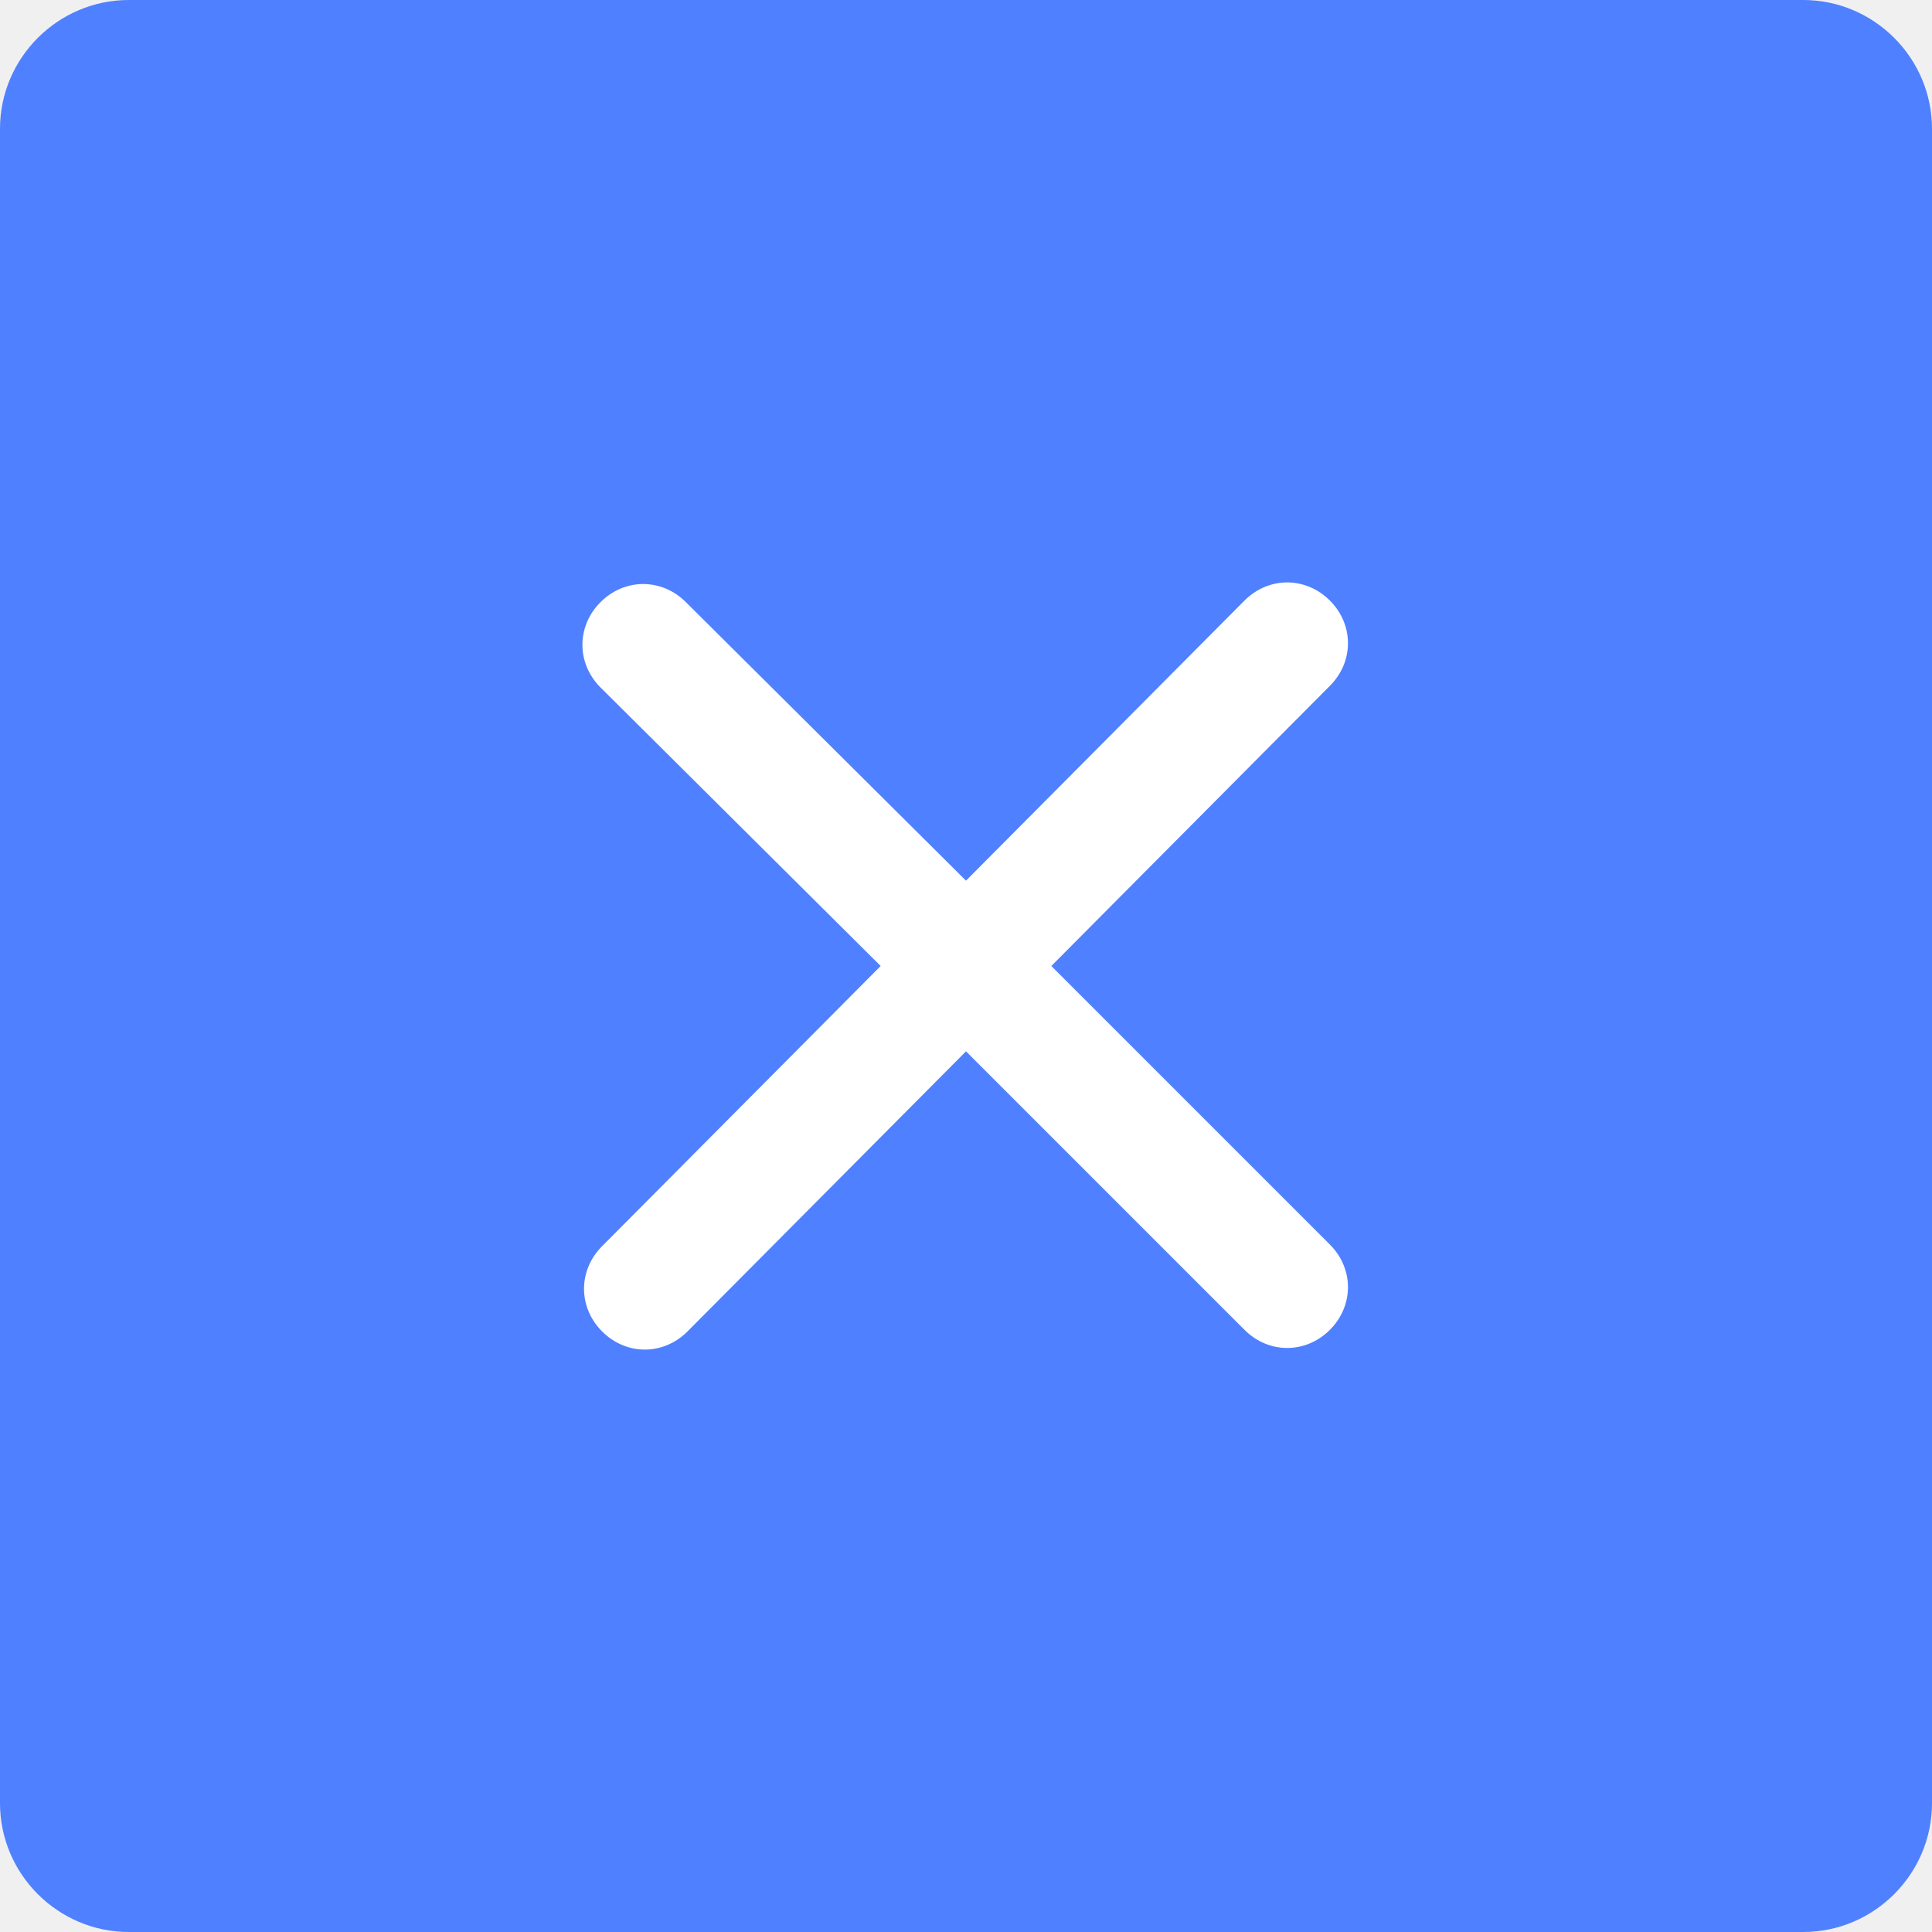
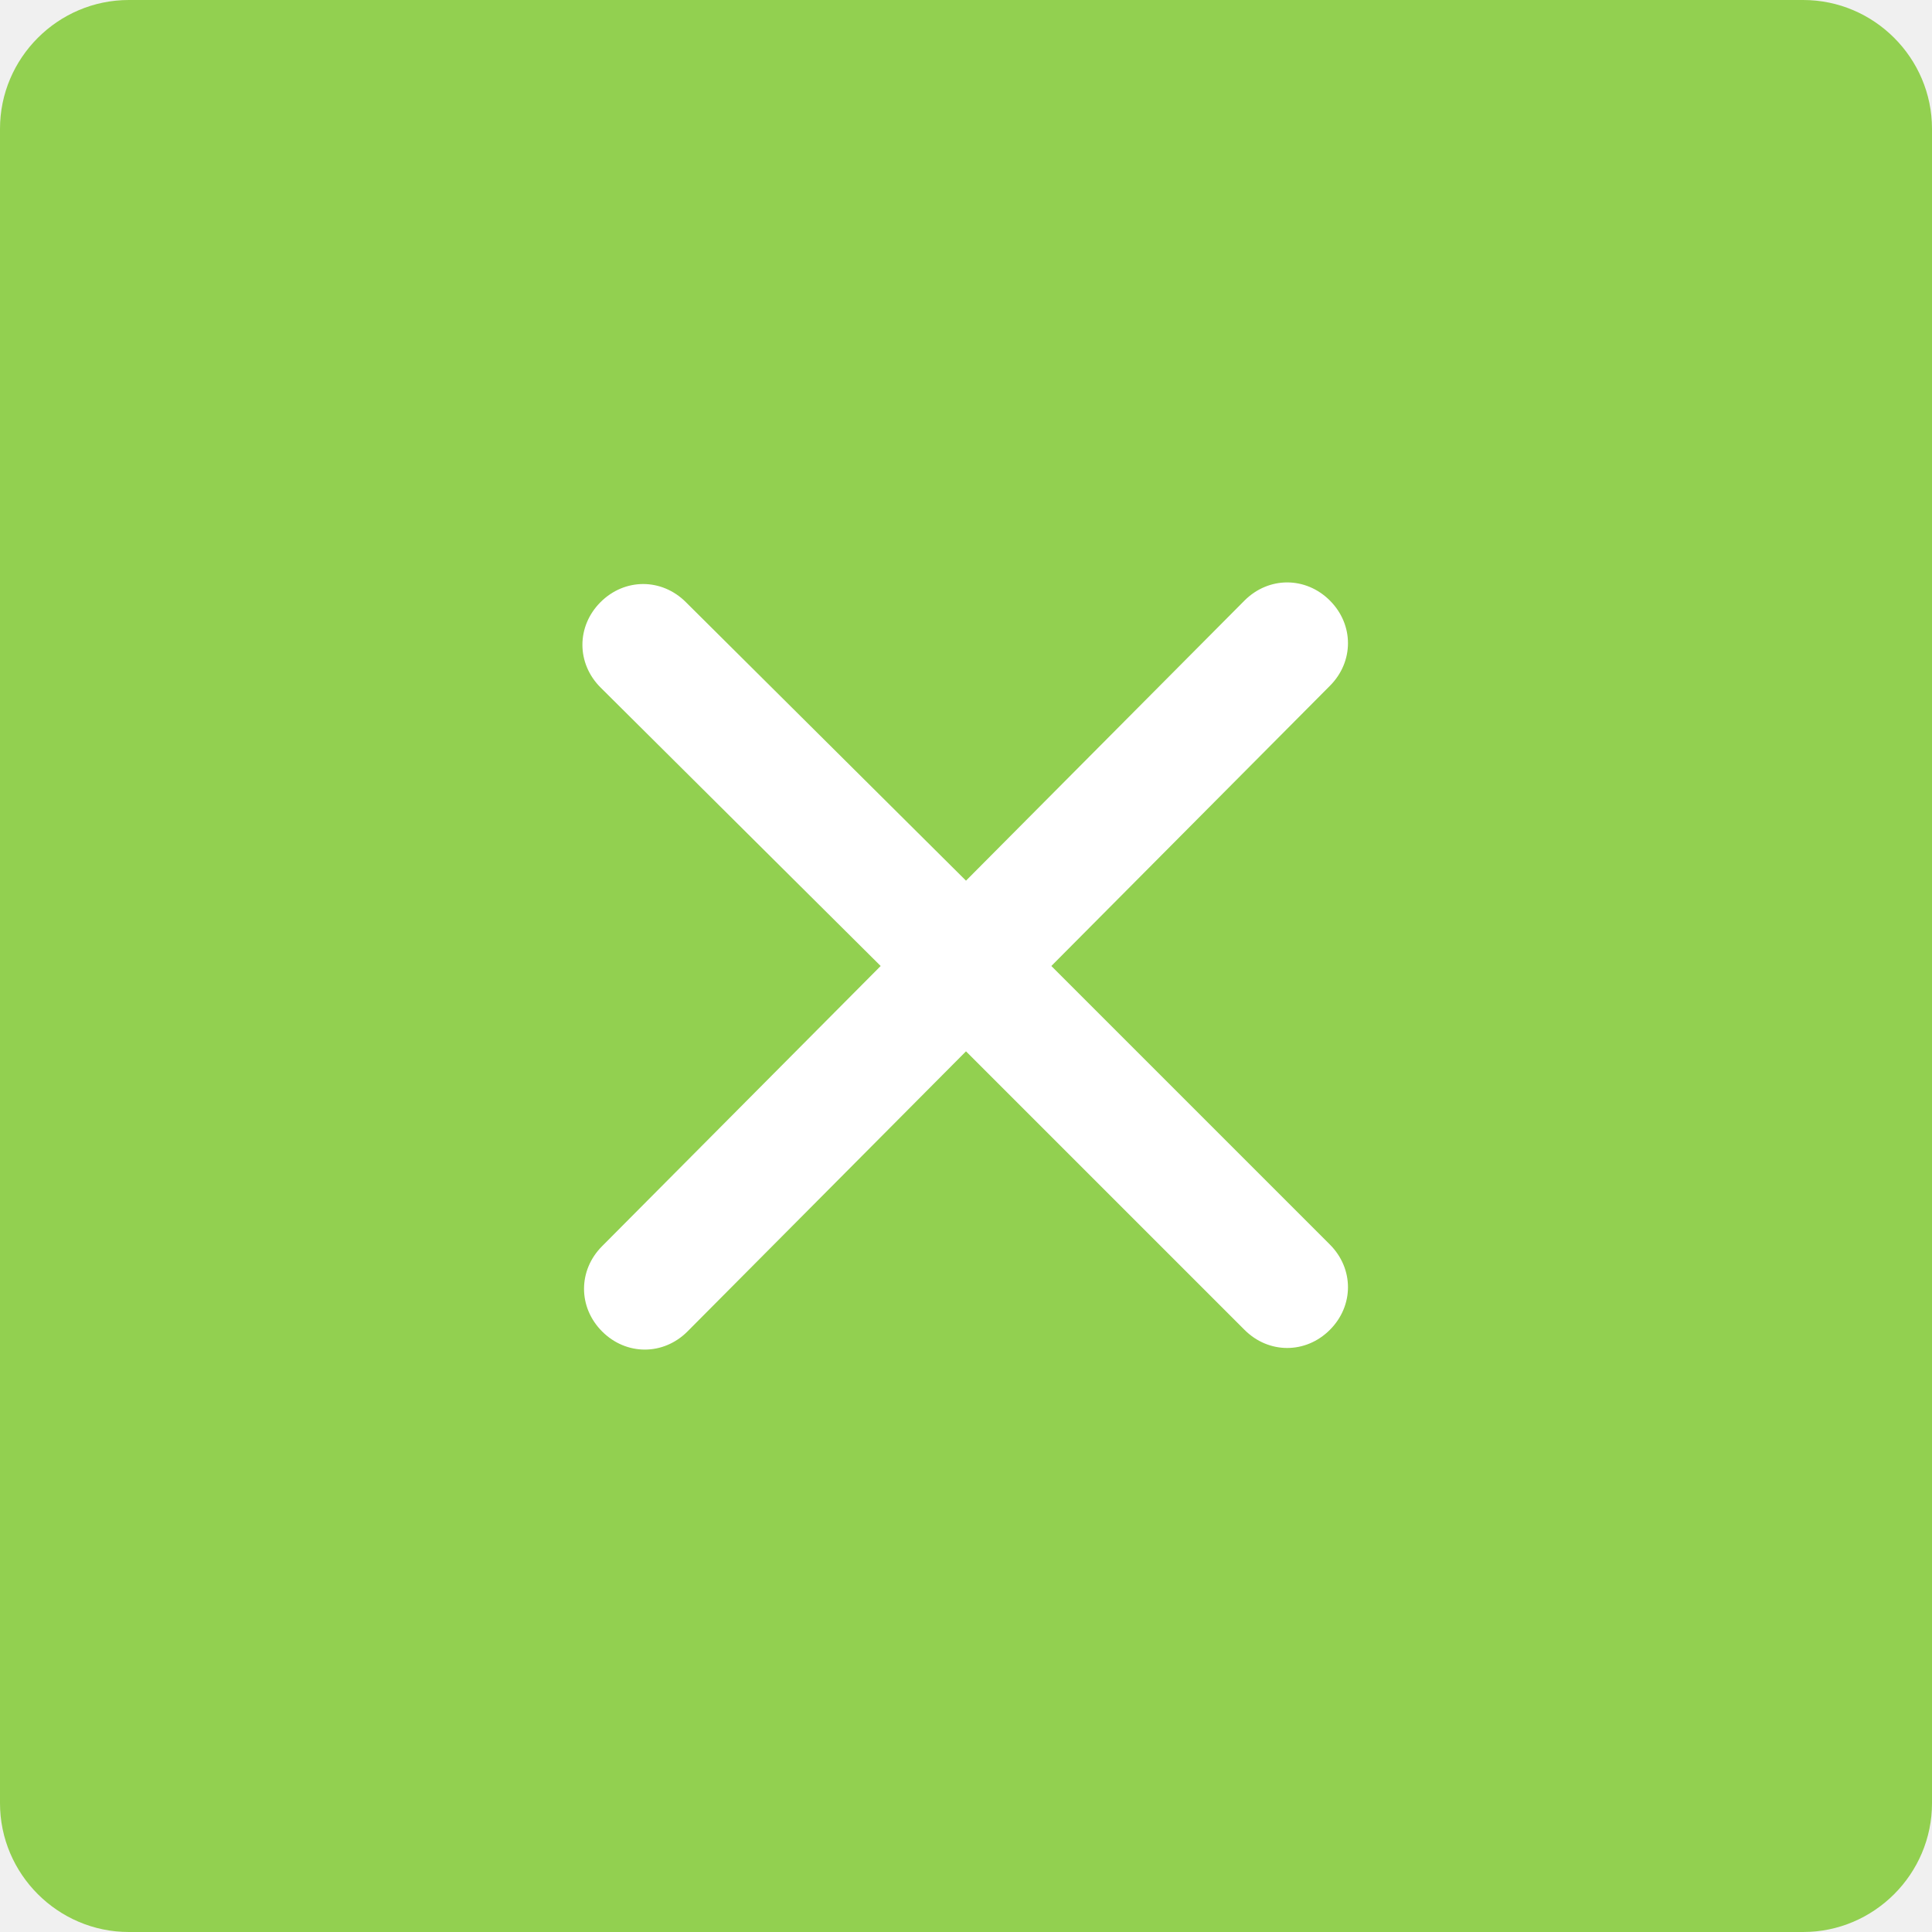
<svg xmlns="http://www.w3.org/2000/svg" version="1.1" id="Layer_1" x="0px" y="0px" viewBox="0 0 120 120" style="enable-background:new 0 0 120 120;" xml:space="preserve">
  <style type="text/css">
- 	.st0{fill:#4F80FF;}
- 	.st1{fill:#FFFFFF;}
- </style>
+ 		.st0 {
+ 			fill: #92D050;
+ 		}
+ 
+ 		.st1 {
+ 			fill: #FFFFFF;
+ 		}
+ 	</style>
  <g>
    <g>
      <path id="Rectangle-14" class="st0" d="M8,0h104c4.4,0,8,3.6,8,8v104c0,4.4-3.6,8-8,8H8c-4.4,0-8-3.6-8-8V8C0,3.6,3.6,0,8,0z" />
      <g transform="translate(36, 36)">
        <path id="Path" class="st1" d="M24,29.3L6.7,46.7c-1.5,1.5-3.8,1.5-5.3,0s-1.5-3.8,0-5.3L18.7,24L1.3,6.7c-1.5-1.5-1.5-3.8,0-5.3     s3.8-1.5,5.3,0L24,18.7L41.3,1.3c1.5-1.5,3.8-1.5,5.3,0s1.5,3.8,0,5.3L29.3,24l17.3,17.3c1.5,1.5,1.5,3.8,0,5.3s-3.8,1.5-5.3,0     L24,29.3z" />
      </g>
    </g>
  </g>
</svg>
